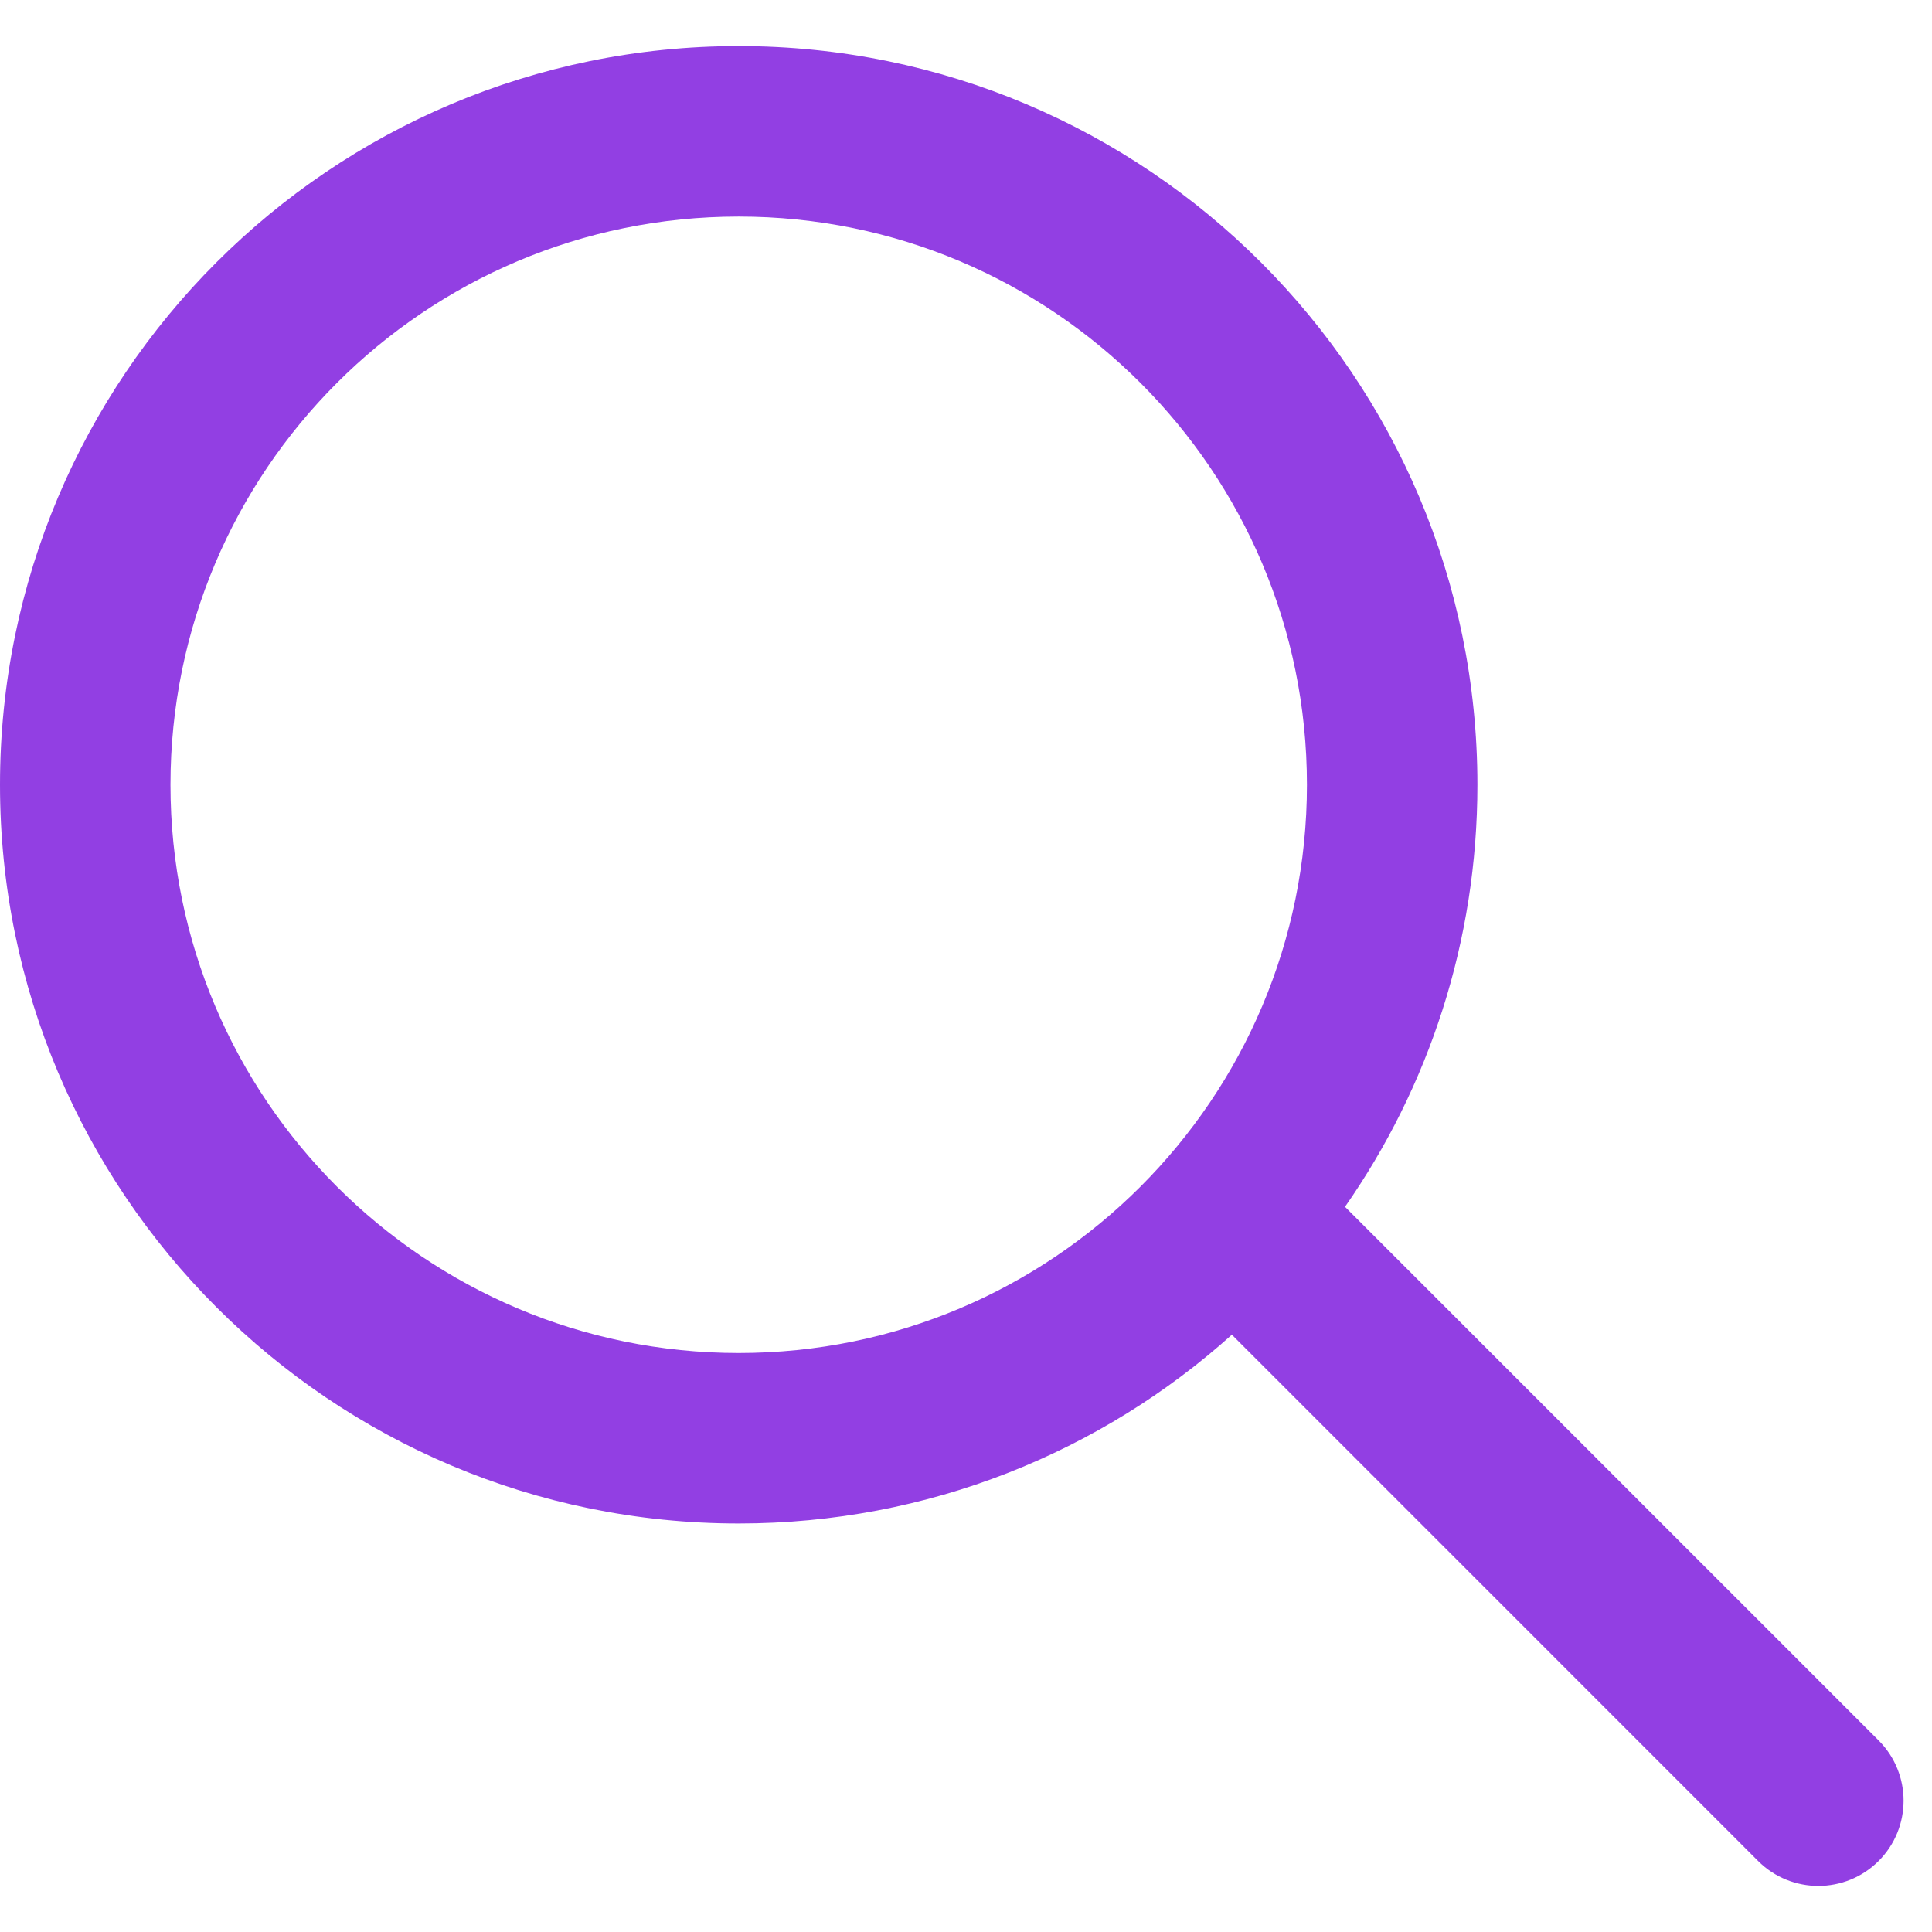
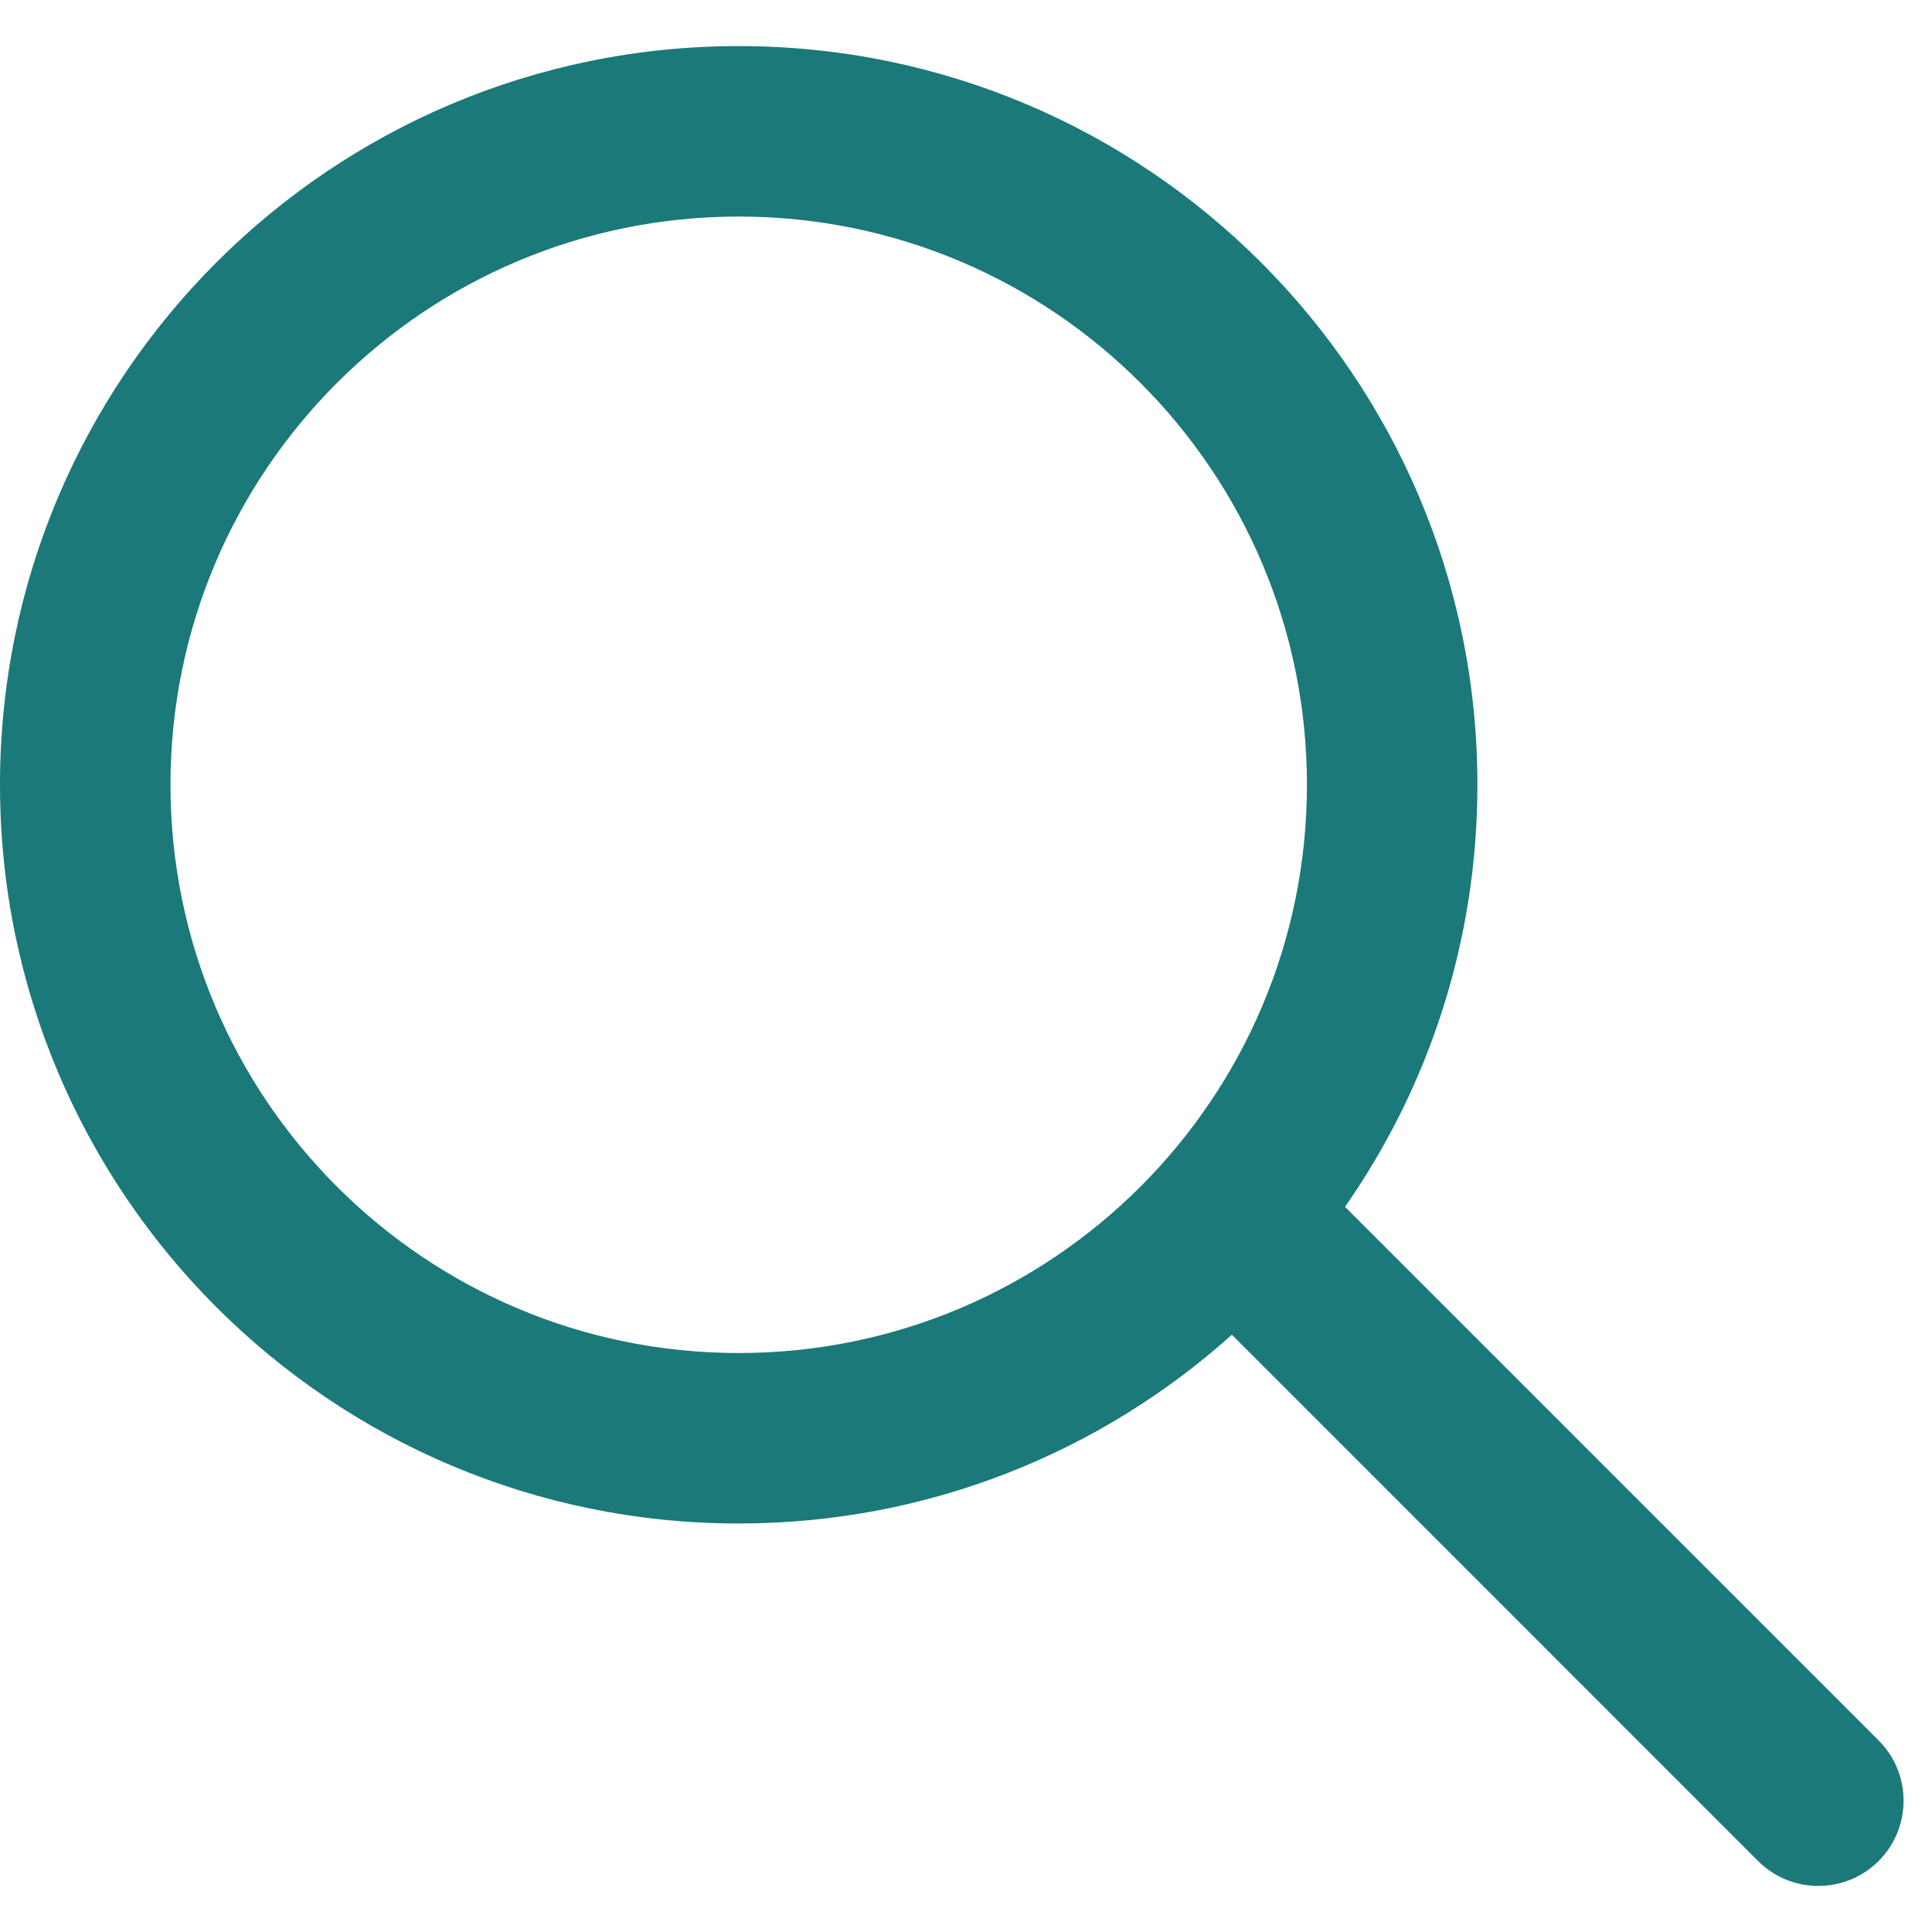
<svg xmlns="http://www.w3.org/2000/svg" width="34" height="34" viewBox="0 0 34 34" fill="none">
-   <path fill-rule="evenodd" clip-rule="evenodd" d="M23 13.811C23 19.334 18.523 23.811 13 23.811C7.477 23.811 3 19.334 3 13.811C3 8.288 7.477 3.811 13 3.811C18.523 3.811 23 8.288 23 13.811ZM21.679 23.489C19.378 25.555 16.335 26.811 13 26.811C5.82 26.811 0 20.99 0 13.811C0 6.631 5.82 0.811 13 0.811C20.18 0.811 26 6.631 26 13.811C26 16.572 25.139 19.133 23.67 21.238L33.061 30.629C33.646 31.215 33.646 32.164 33.061 32.75C32.475 33.336 31.525 33.336 30.939 32.75L21.679 23.489Z" fill="#923FE3" />
+   <path fill-rule="evenodd" clip-rule="evenodd" d="M23 13.811C23 19.334 18.523 23.811 13 23.811C7.477 23.811 3 19.334 3 13.811C3 8.288 7.477 3.811 13 3.811C18.523 3.811 23 8.288 23 13.811ZM21.679 23.489C19.378 25.555 16.335 26.811 13 26.811C5.82 26.811 0 20.99 0 13.811C0 6.631 5.82 0.811 13 0.811C20.18 0.811 26 6.631 26 13.811C26 16.572 25.139 19.133 23.67 21.238L33.061 30.629C33.646 31.215 33.646 32.164 33.061 32.75C32.475 33.336 31.525 33.336 30.939 32.75L21.679 23.489Z" fill="#1B7979" />
</svg>
